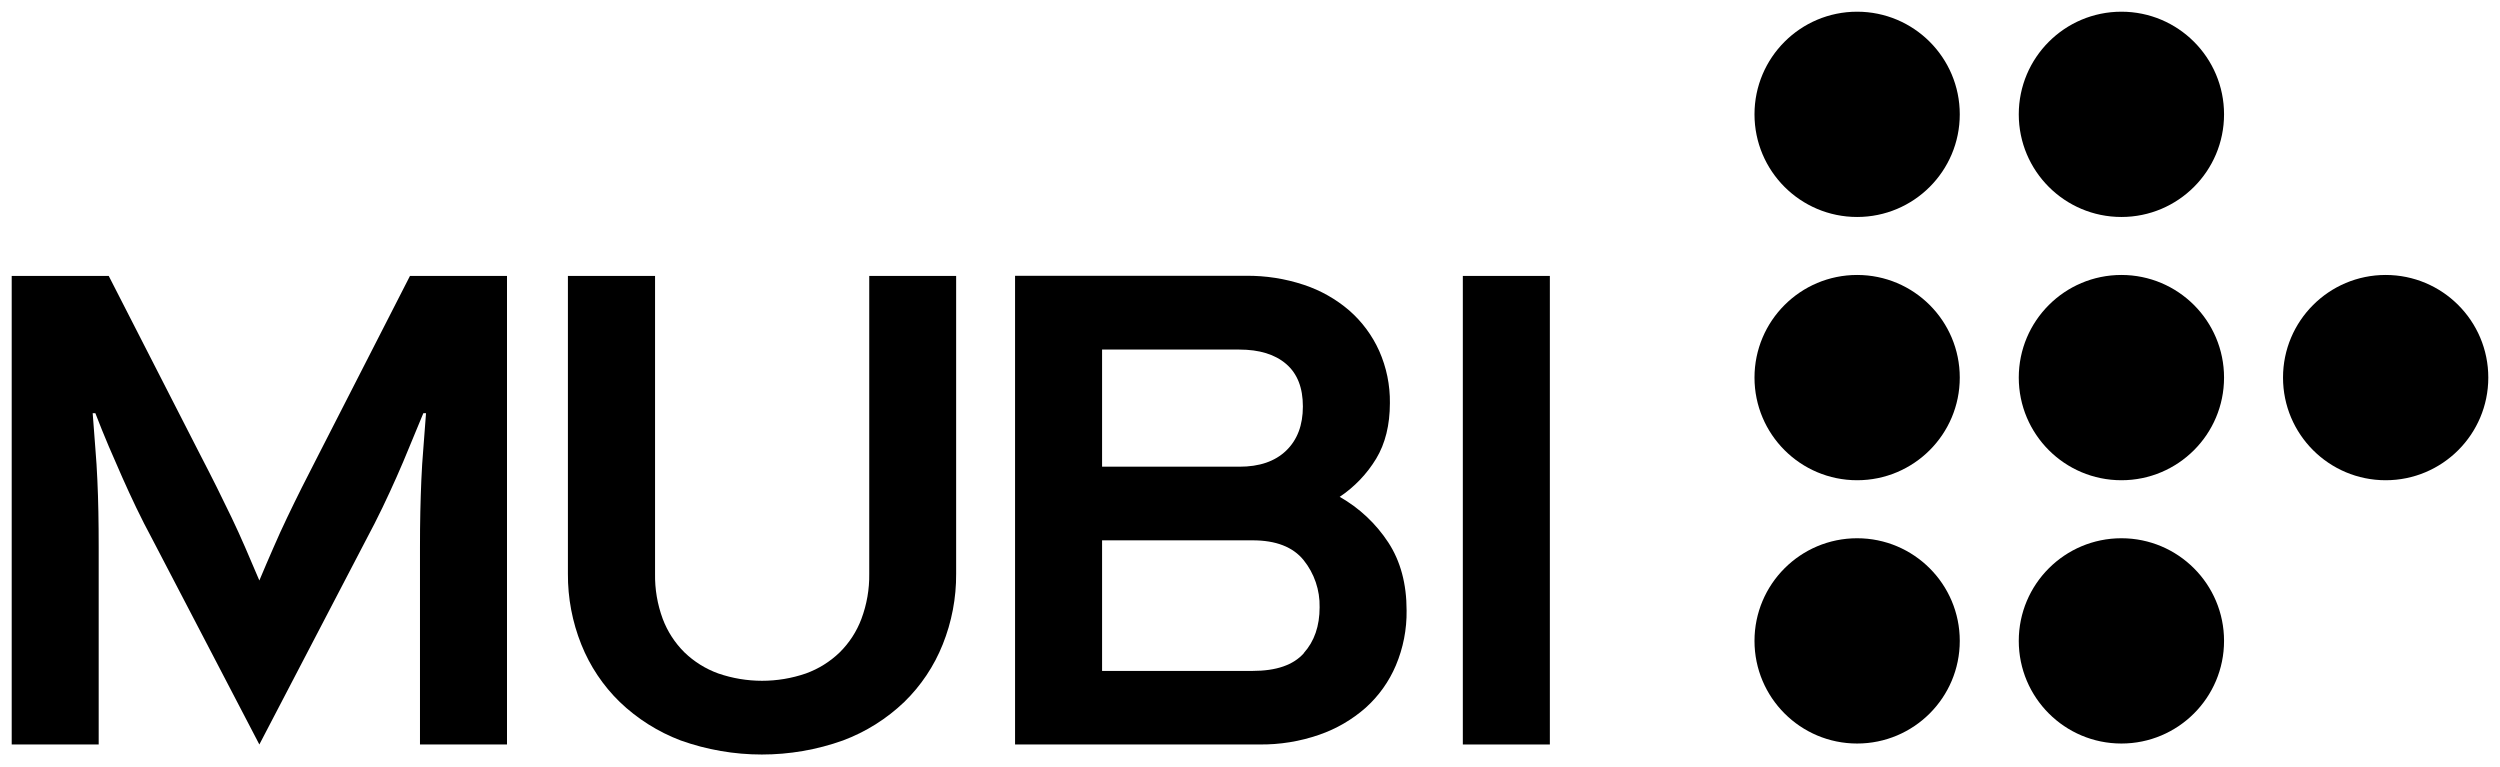
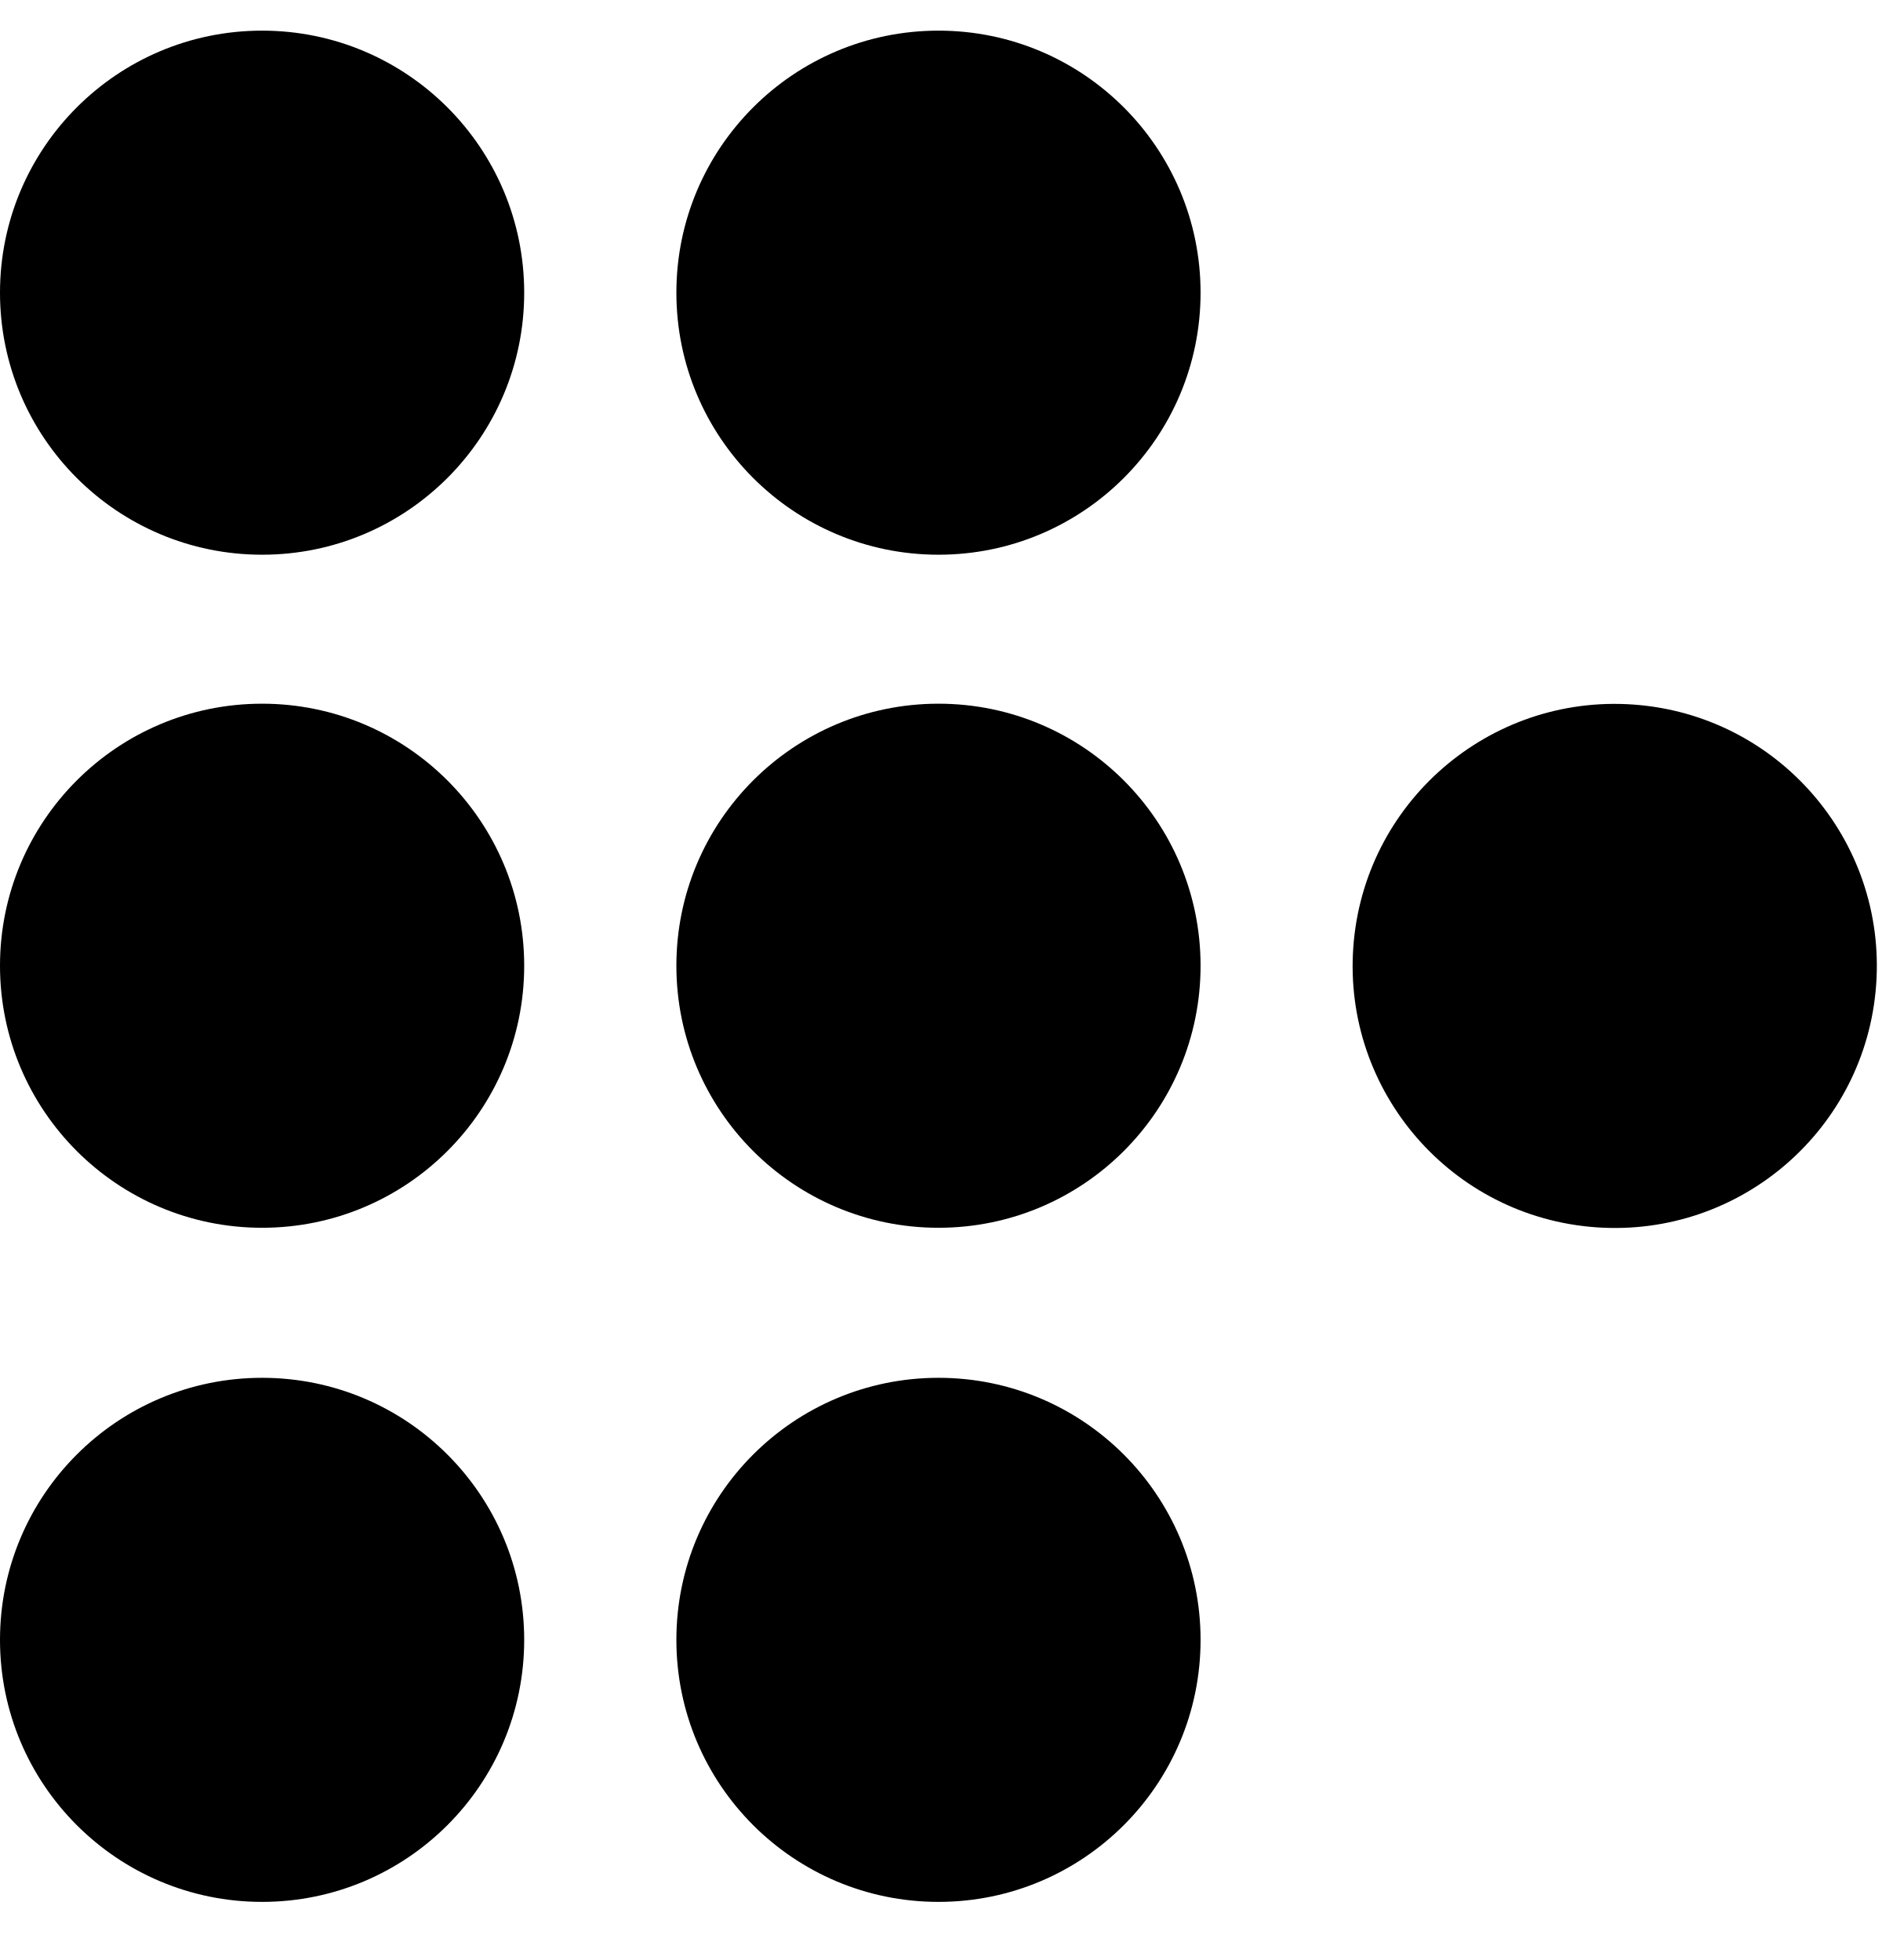
- <svg xmlns="http://www.w3.org/2000/svg" width="213.518mm" height="65.442mm" viewBox="0 0 213.518 65.442" version="1.1" id="svg328">
-   <defs id="defs322" />
-   <g id="layer1" transform="translate(70.22948,-272.3505)">
-     <g id="g407" transform="translate(1.000003,-1.000015)">
-       <path id="path330" d="m 47.335,319.671 a 12.081,12.081 0 0 0 -4.146,-3.887 10.398,10.398 0 0 0 3.117,-3.26 q 1.169,-1.942 1.172,-4.747 a 10.636,10.636 0 0 0 -0.915,-4.458 10.081,10.081 0 0 0 -2.543,-3.44 11.467,11.467 0 0 0 -3.889,-2.201 15.166,15.166 0 0 0 -4.945,-0.773 H 15.464 v 40.029 h 20.865 a 15.012,15.012 0 0 0 5.117,-0.831 11.84,11.84 0 0 0 3.969,-2.312 10.208,10.208 0 0 0 2.574,-3.614 11.642,11.642 0 0 0 0.915,-4.686 q 0.003,-3.421 -1.569,-5.821 z M 22.896,303.206 h 11.718 q 2.572,0 4.003,1.23 1.431,1.23 1.429,3.63 0,2.397 -1.429,3.773 -1.429,1.376 -4.003,1.371 H 22.896 Z m 17.235,25.929 q -1.341,1.516 -4.374,1.516 H 22.896 v -11.152 h 12.861 q 2.974,0 4.347,1.685 a 6.199,6.199 0 0 1 1.371,4.032 q 0,2.402 -1.344,3.903 z" style="fill:#000000;stroke-width:0.265" />
-       <path id="path332" d="m 0.769,336.591 a 15.346,15.346 0 0 0 5.231,-3.286 14.211,14.211 0 0 0 3.286,-4.916 15.904,15.904 0 0 0 1.146,-6.032 V 296.917 H 3.01 v 25.44 a 10.549,10.549 0 0 1 -0.669,3.852 7.937,7.937 0 0 1 -1.852,2.857 8.131,8.131 0 0 1 -2.887,1.802 11.491,11.491 0 0 1 -7.488,0 8.141,8.141 0 0 1 -2.889,-1.802 8.004,8.004 0 0 1 -1.852,-2.857 10.607,10.607 0 0 1 -0.656,-3.86 v -25.432 h -7.443 v 25.44 a 15.954,15.954 0 0 0 1.143,6.032 14.211,14.211 0 0 0 3.286,4.916 15.433,15.433 0 0 0 5.204,3.286 20.595,20.595 0 0 0 13.862,0" style="fill:#000000;stroke-width:0.265" />
-       <path id="path334" d="m -49.079,336.935 9.091,-17.436 q 0.794,-1.484 1.426,-2.802 0.632,-1.318 1.201,-2.601 0.572,-1.286 1.117,-2.63 0.545,-1.344 1.172,-2.828 h 0.228 q -0.116,1.587 -0.228,3 c -0.079,0.934 -0.135,1.839 -0.172,2.715 -0.037,0.876 -0.066,1.783 -0.087,2.717 -0.021,0.934 -0.029,1.934 -0.029,3 v 16.865 h 7.432 v -40.018 h -8.287 l -7.776,15.206 q -0.794,1.548 -1.458,2.86 c -0.439,0.876 -0.857,1.736 -1.257,2.572 -0.4,0.836 -0.794,1.696 -1.172,2.574 -0.378,0.878 -0.794,1.81 -1.201,2.799 q -0.63,-1.482 -1.201,-2.805 -0.572,-1.323 -1.172,-2.574 c -0.4,-0.836 -0.82,-1.696 -1.257,-2.572 -0.437,-0.876 -0.923,-1.828 -1.458,-2.86 l -7.776,-15.2 h -8.287 v 40.018 h 7.429 v -16.865 q 0,-1.587 -0.026,-3 -0.026,-1.413 -0.087,-2.717 -0.056,-1.323 -0.172,-2.715 -0.116,-1.392 -0.228,-3 h 0.228 q 0.572,1.484 1.143,2.828 0.572,1.344 1.146,2.63 c 0.378,0.857 0.781,1.725 1.199,2.601 0.418,0.876 0.897,1.812 1.429,2.802 z" style="fill:#000000;stroke-width:0.265" />
-       <rect id="rect336" height="40.018" width="7.432" y="296.917" x="53.707" style="fill:#000000;stroke-width:0.265" />
-       <circle cx="132.523" cy="305.6" r="8.766" id="circle338" style="fill:#000000;stroke-width:0.265" />
-       <circle cx="87.383" cy="305.6" r="8.766" id="circle340" style="fill:#000000;stroke-width:0.265" />
-       <circle cx="109.954" cy="305.6" r="8.766" id="circle342" style="fill:#000000;stroke-width:0.265" />
-       <circle cx="87.383" cy="283.116" r="8.766" id="circle344" style="fill:#000000;stroke-width:0.265" />
-       <circle cx="109.954" cy="283.116" r="8.766" id="circle346" style="fill:#000000;stroke-width:0.265" />
-       <circle cx="87.383" cy="328.087" r="8.766" id="circle348" style="fill:#000000;stroke-width:0.265" />
-       <circle cx="109.954" cy="328.087" r="8.766" id="circle350" style="fill:#000000;stroke-width:0.265" />
-     </g>
-   </g>
+ <svg xmlns="http://www.w3.org/2000/svg" version="1.1" id="svg328" x="0px" y="0px" viewBox="0 0 179.1 185.5" style="enable-background:new 0 0 179.1 185.5;" xml:space="preserve">
+   <ellipse id="circle338" transform="matrix(7.088907e-02 -0.9975 0.9975 7.088907e-02 50.7857 237.3572)" cx="152.8" cy="91.4" rx="24.8" ry="24.8" />
+   <circle id="circle340" cx="24.8" cy="91.4" r="24.8" />
+   <circle id="circle342" cx="88.8" cy="91.4" r="24.8" />
+   <circle id="circle344" cx="24.8" cy="27.7" r="24.8" />
+   <circle id="circle346" cx="88.8" cy="27.7" r="24.8" />
+   <circle id="circle348" cx="24.8" cy="155.2" r="24.8" />
+   <circle id="circle350" cx="88.8" cy="155.2" r="24.8" />
</svg>
